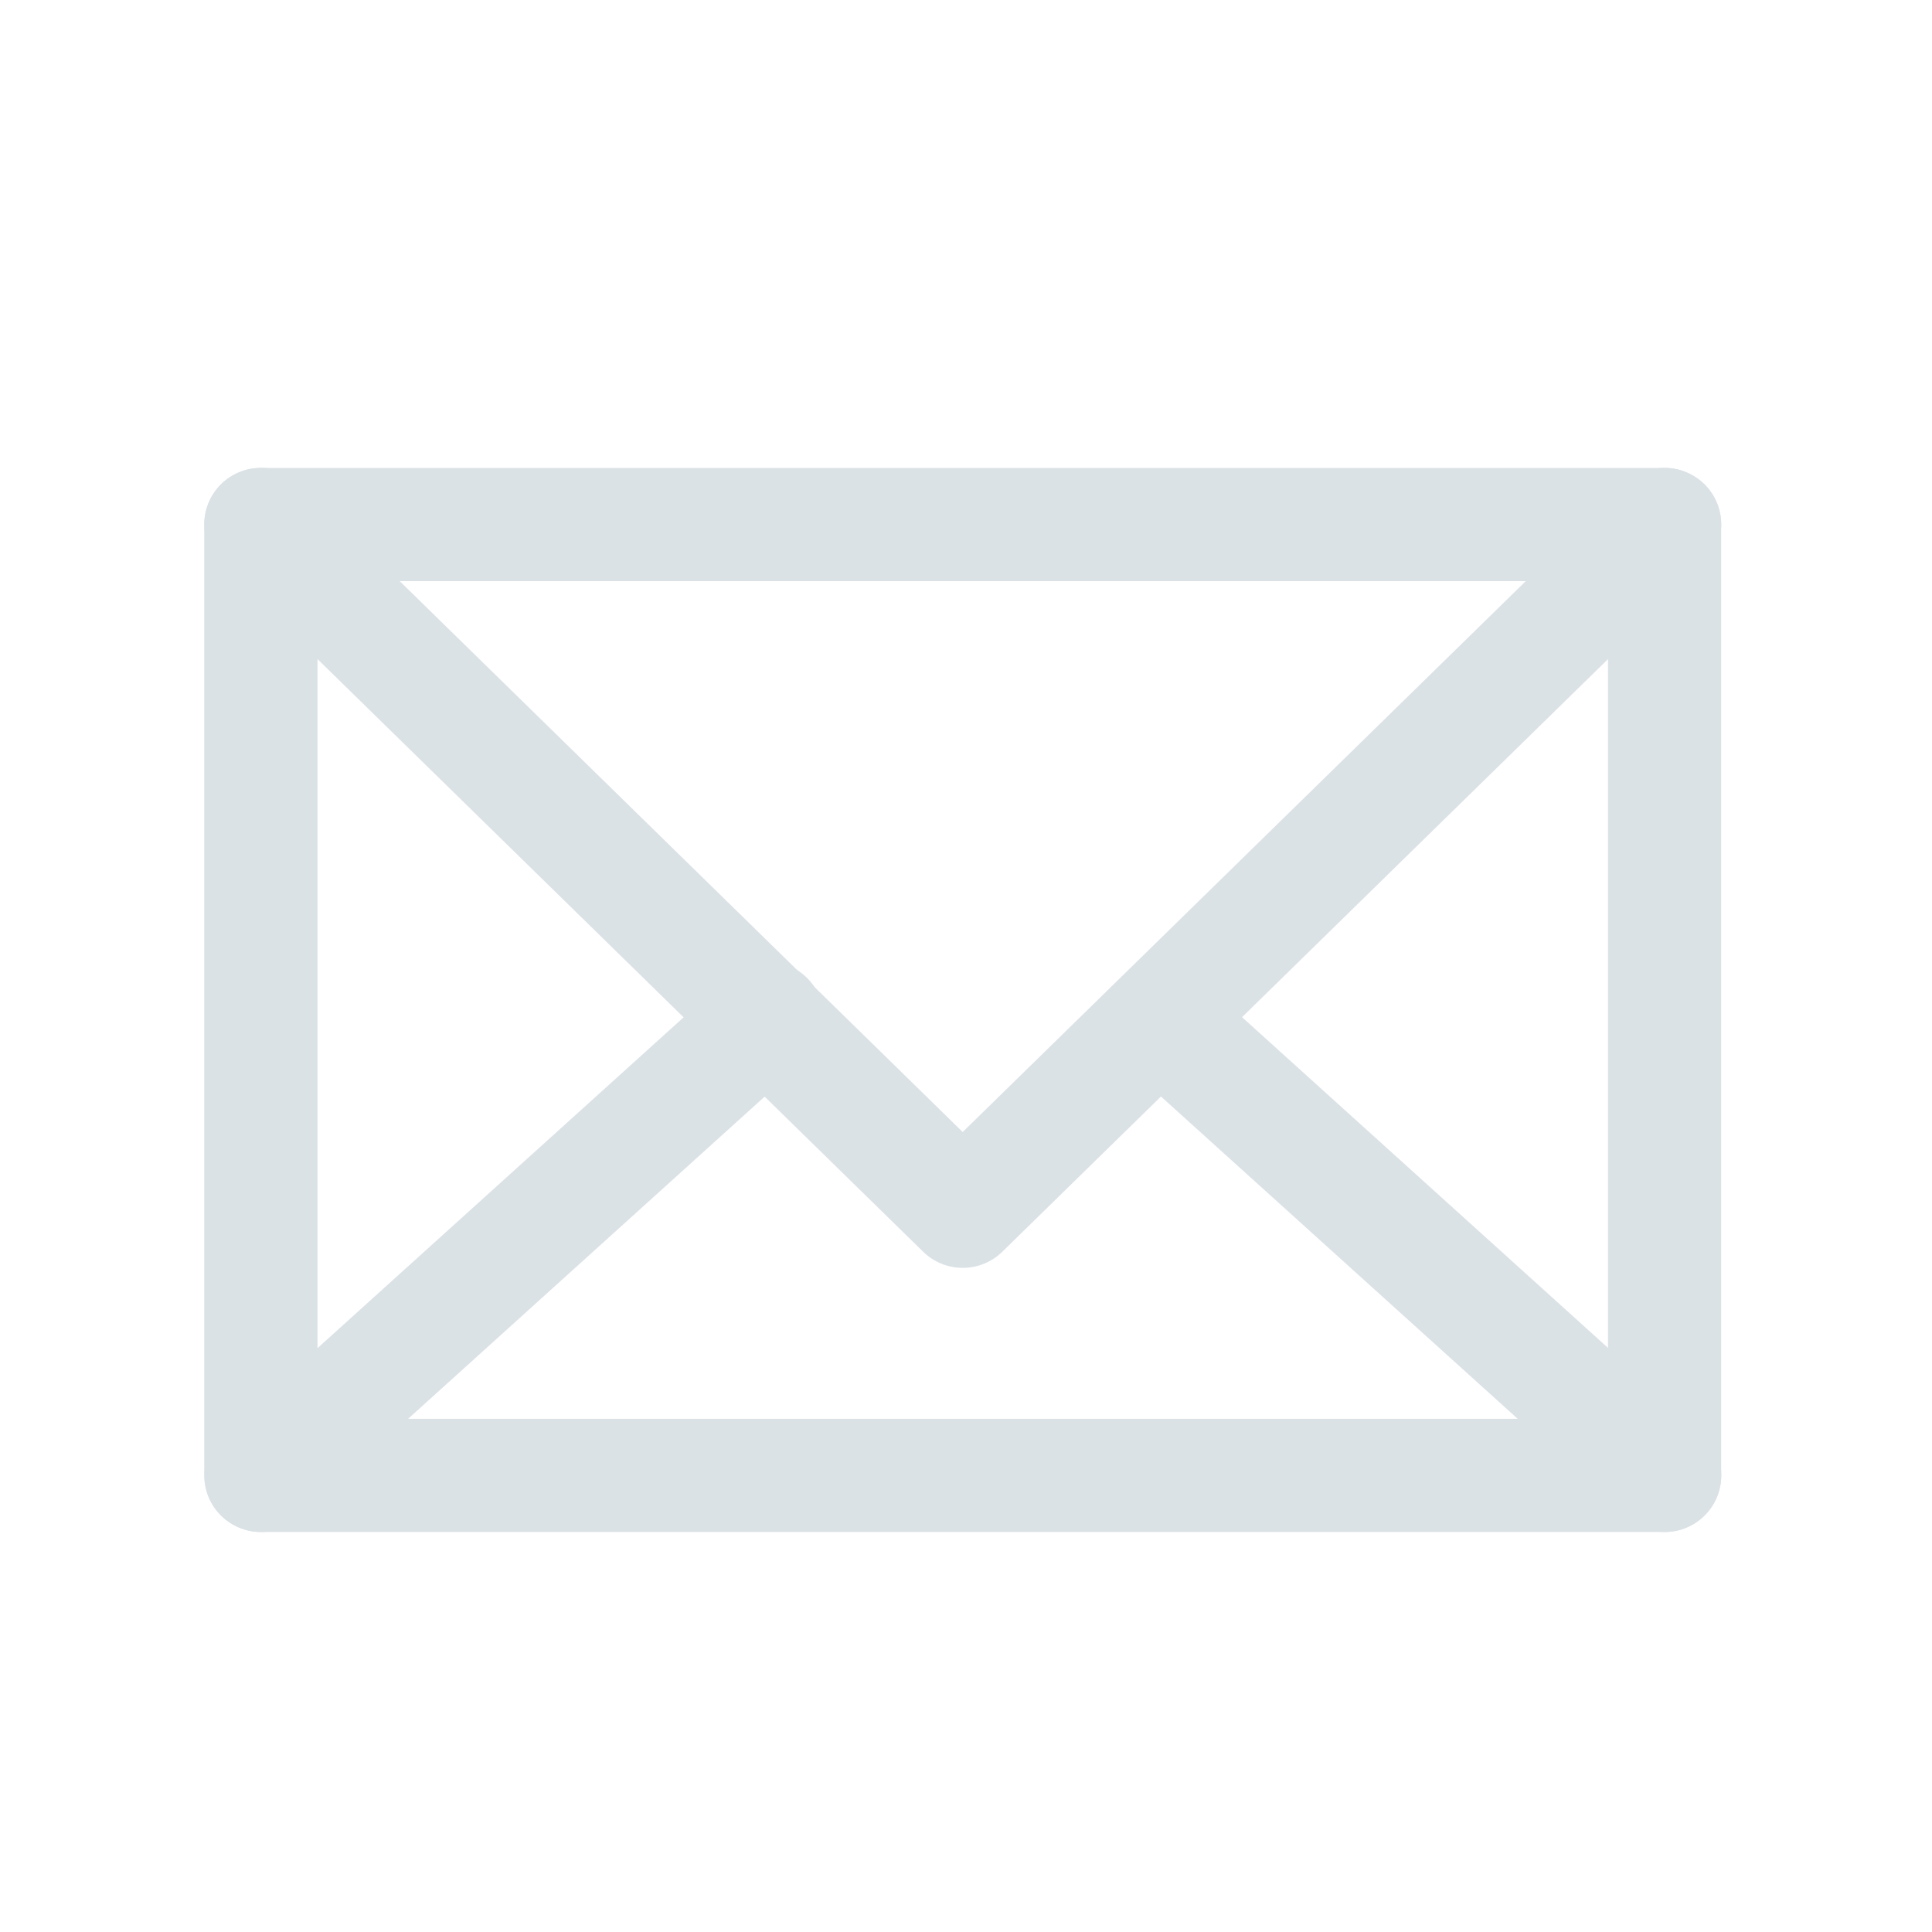
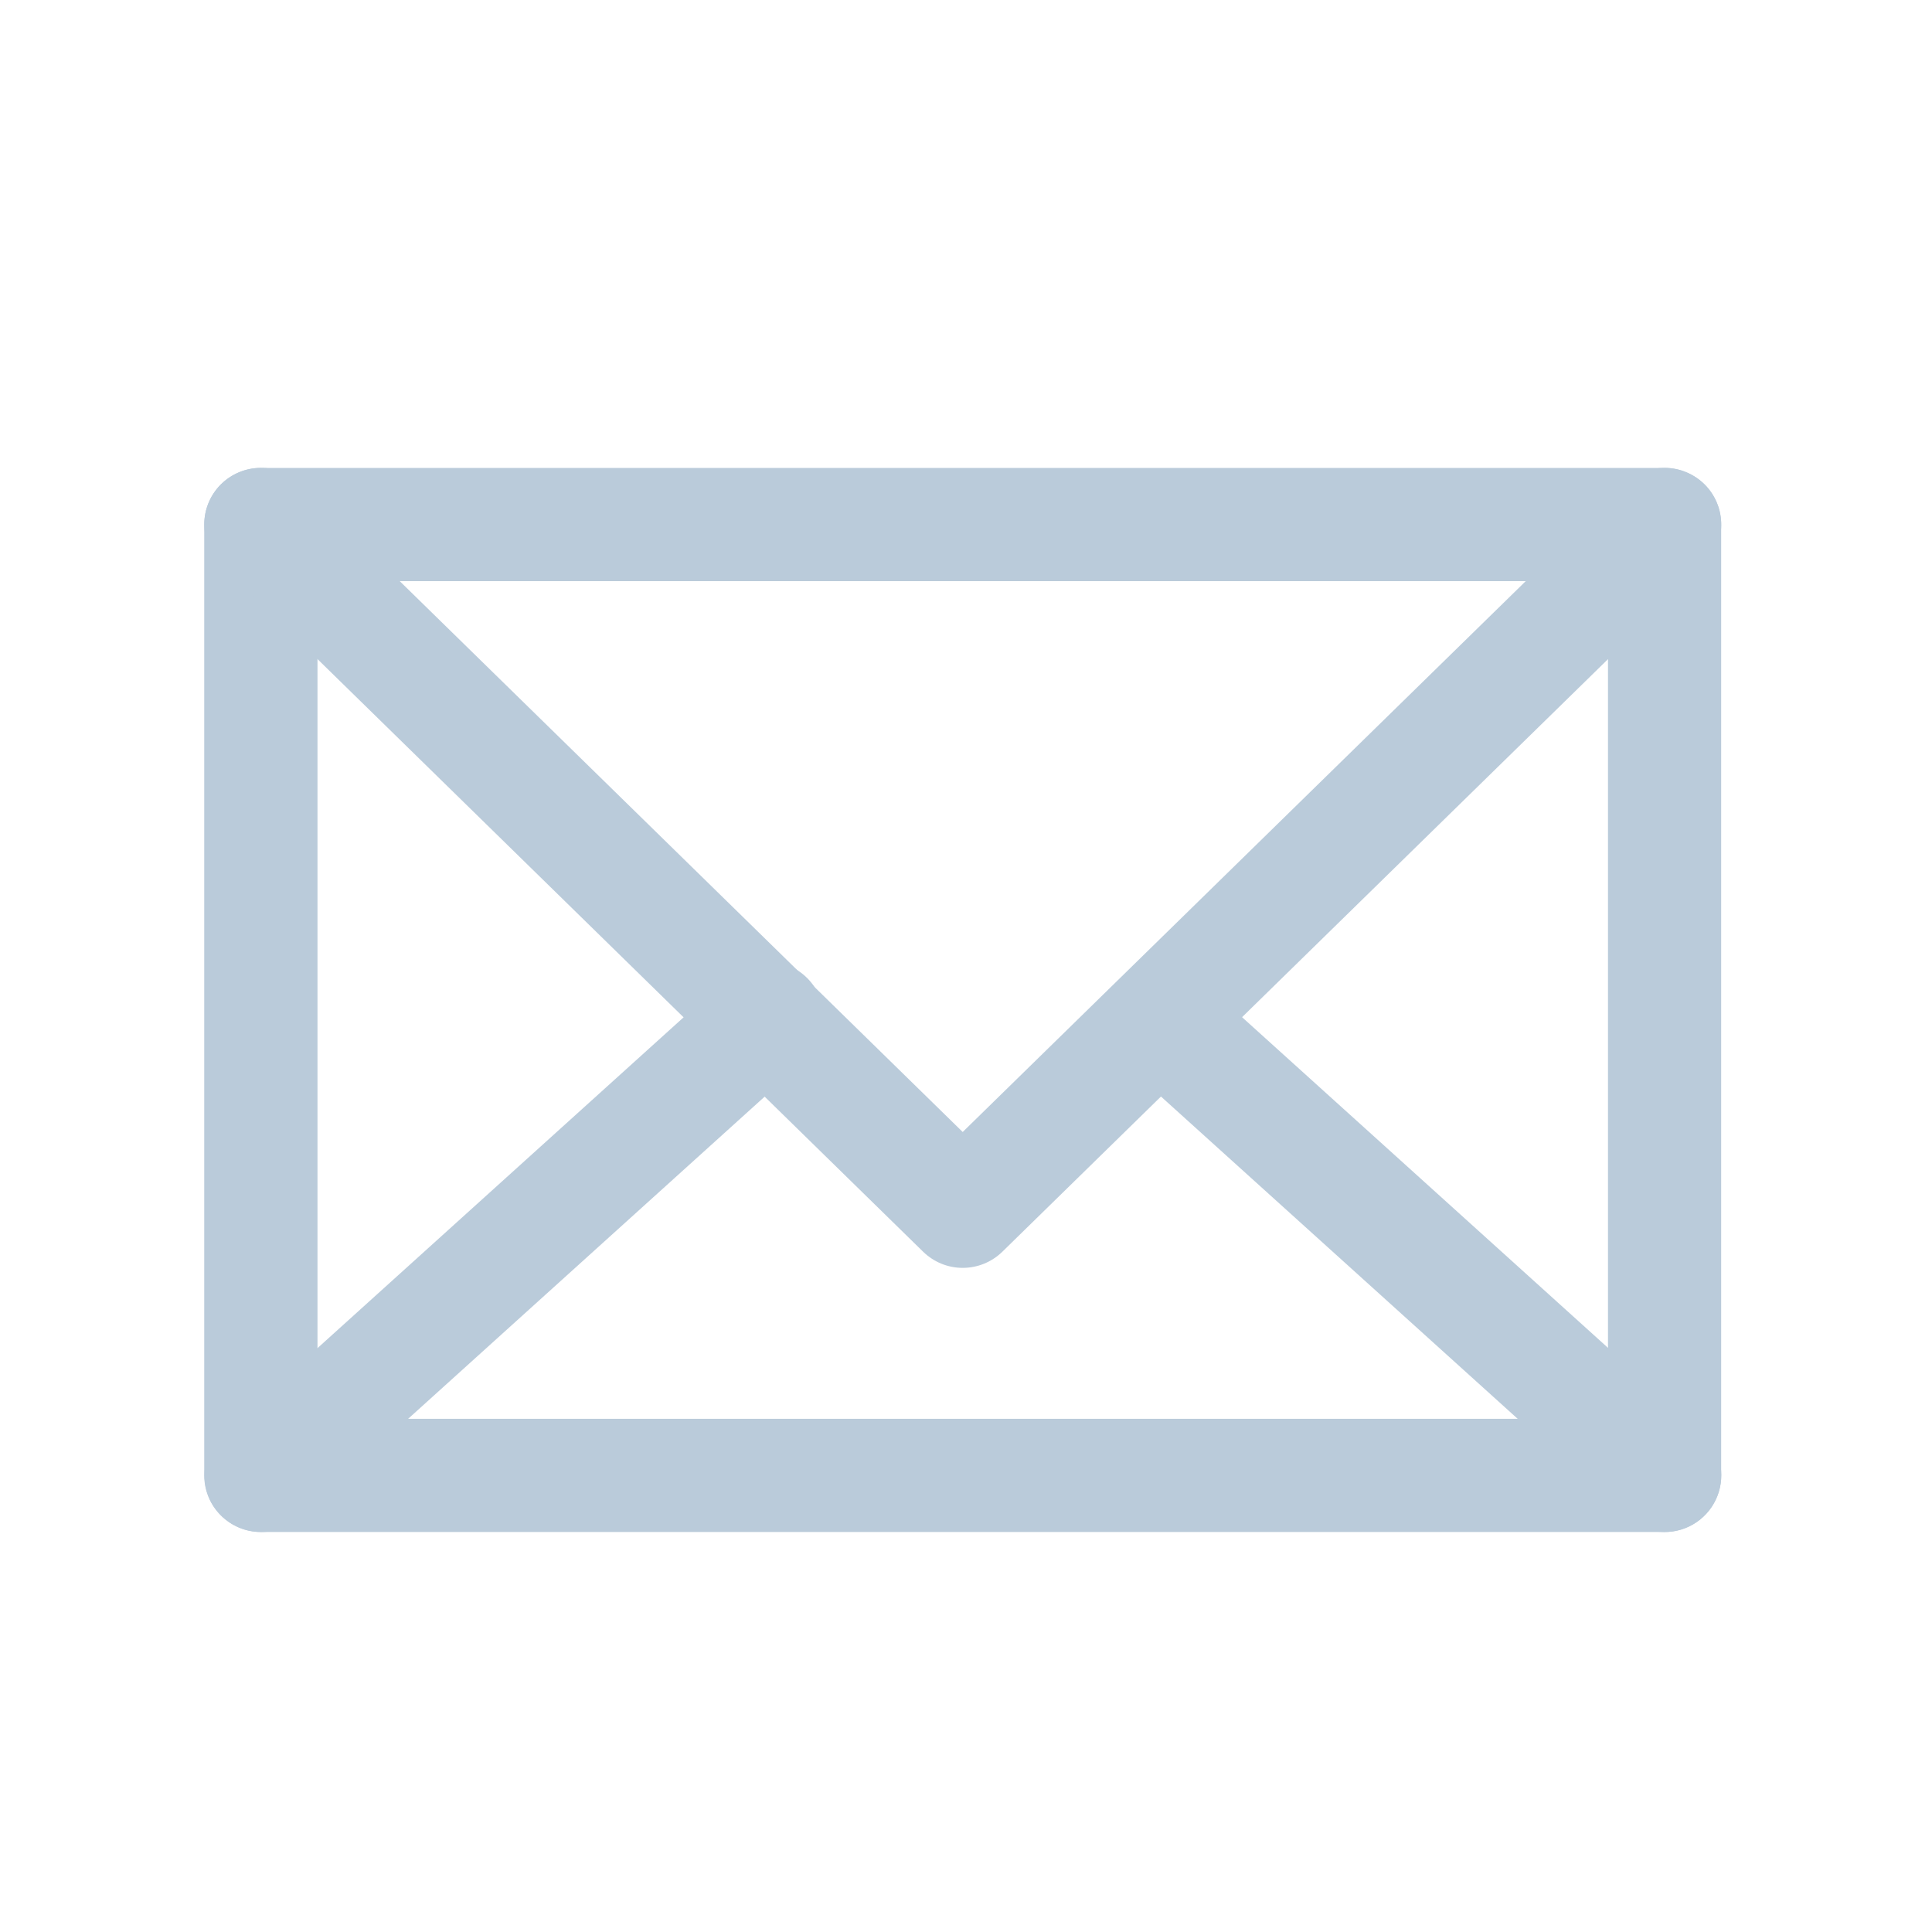
<svg xmlns="http://www.w3.org/2000/svg" width="24" height="24" viewBox="0 0 24 24" fill="none">
-   <path d="M20.678 19.031H3.24C3.054 19.031 2.875 18.957 2.743 18.825C2.611 18.694 2.537 18.515 2.537 18.328V6.516C2.537 6.329 2.611 6.15 2.743 6.019C2.875 5.887 3.054 5.813 3.24 5.813H20.678C20.864 5.813 21.043 5.887 21.175 6.019C21.307 6.15 21.381 6.329 21.381 6.516V18.328C21.381 18.515 21.307 18.694 21.175 18.825C21.043 18.957 20.864 19.031 20.678 19.031ZM3.944 17.625H19.975V7.219H3.944V17.625Z" fill="#DBE2E6" />
-   <path d="M11.959 15.75C11.775 15.75 11.599 15.678 11.467 15.549L2.749 7.018C2.616 6.888 2.54 6.709 2.538 6.523C2.536 6.336 2.608 6.157 2.738 6.023C2.869 5.89 3.047 5.814 3.234 5.812C3.42 5.81 3.6 5.883 3.733 6.013L11.959 14.062L20.186 6.013C20.252 5.948 20.33 5.897 20.416 5.863C20.502 5.829 20.593 5.811 20.686 5.812C20.778 5.813 20.869 5.832 20.954 5.869C21.039 5.905 21.116 5.957 21.181 6.023C21.246 6.089 21.297 6.168 21.331 6.253C21.366 6.339 21.383 6.431 21.382 6.523C21.381 6.615 21.362 6.707 21.326 6.792C21.289 6.876 21.237 6.953 21.171 7.018L12.452 15.549C12.32 15.678 12.143 15.75 11.959 15.75Z" fill="#DBE2E6" />
-   <path d="M3.241 19.031C3.099 19.031 2.96 18.987 2.844 18.907C2.727 18.826 2.637 18.712 2.586 18.579C2.536 18.447 2.526 18.302 2.559 18.164C2.592 18.026 2.667 17.901 2.772 17.806L9.047 12.136C9.115 12.072 9.195 12.022 9.283 11.989C9.371 11.956 9.464 11.941 9.558 11.945C9.651 11.948 9.743 11.971 9.828 12.01C9.913 12.05 9.989 12.106 10.052 12.176C10.115 12.245 10.163 12.327 10.194 12.415C10.225 12.504 10.238 12.598 10.232 12.691C10.226 12.785 10.201 12.876 10.16 12.96C10.118 13.044 10.06 13.119 9.989 13.18L3.712 18.852C3.582 18.968 3.414 19.032 3.241 19.031Z" fill="#DBE2E6" />
-   <path d="M20.678 19.031C20.504 19.031 20.337 18.966 20.209 18.85L13.931 13.178C13.798 13.052 13.719 12.878 13.712 12.695C13.705 12.511 13.77 12.332 13.893 12.196C14.016 12.06 14.187 11.977 14.371 11.965C14.554 11.954 14.734 12.015 14.874 12.134L21.151 17.806C21.257 17.902 21.331 18.027 21.364 18.165C21.397 18.304 21.387 18.449 21.335 18.582C21.284 18.714 21.194 18.828 21.076 18.909C20.959 18.989 20.82 19.032 20.678 19.031Z" fill="#DBE2E6" />
+   <path d="M20.678 19.031H3.24C3.054 19.031 2.875 18.957 2.743 18.825C2.611 18.694 2.537 18.515 2.537 18.328V6.516C2.537 6.329 2.611 6.15 2.743 6.019C2.875 5.887 3.054 5.813 3.24 5.813H20.678C20.864 5.813 21.043 5.887 21.175 6.019C21.307 6.15 21.381 6.329 21.381 6.516V18.328C21.381 18.515 21.307 18.694 21.175 18.825C21.043 18.957 20.864 19.031 20.678 19.031ZM3.944 17.625H19.975V7.219H3.944V17.625Z" fill="#BACBDA" />
+   <path d="M11.959 15.75C11.775 15.75 11.599 15.678 11.467 15.549L2.749 7.018C2.616 6.888 2.54 6.709 2.538 6.523C2.536 6.336 2.608 6.157 2.738 6.023C2.869 5.89 3.047 5.814 3.234 5.812C3.42 5.81 3.6 5.883 3.733 6.013L11.959 14.062L20.186 6.013C20.252 5.948 20.33 5.897 20.416 5.863C20.502 5.829 20.593 5.811 20.686 5.812C20.778 5.813 20.869 5.832 20.954 5.869C21.039 5.905 21.116 5.957 21.181 6.023C21.246 6.089 21.297 6.168 21.331 6.253C21.366 6.339 21.383 6.431 21.382 6.523C21.381 6.615 21.362 6.707 21.326 6.792C21.289 6.876 21.237 6.953 21.171 7.018L12.452 15.549C12.32 15.678 12.143 15.75 11.959 15.75Z" fill="#BACBDA" />
+   <path d="M3.241 19.031C3.099 19.031 2.96 18.987 2.844 18.907C2.727 18.826 2.637 18.712 2.586 18.579C2.536 18.447 2.526 18.302 2.559 18.164C2.592 18.026 2.667 17.901 2.772 17.806L9.047 12.136C9.115 12.072 9.195 12.022 9.283 11.989C9.371 11.956 9.464 11.941 9.558 11.945C9.651 11.948 9.743 11.971 9.828 12.01C9.913 12.05 9.989 12.106 10.052 12.176C10.115 12.245 10.163 12.327 10.194 12.415C10.225 12.504 10.238 12.598 10.232 12.691C10.226 12.785 10.201 12.876 10.16 12.96C10.118 13.044 10.06 13.119 9.989 13.18L3.712 18.852C3.582 18.968 3.414 19.032 3.241 19.031Z" fill="#BACBDA" />
+   <path d="M20.678 19.031C20.504 19.031 20.337 18.966 20.209 18.85L13.931 13.178C13.798 13.052 13.719 12.878 13.712 12.695C13.705 12.511 13.77 12.332 13.893 12.196C14.016 12.06 14.187 11.977 14.371 11.965C14.554 11.954 14.734 12.015 14.874 12.134L21.151 17.806C21.257 17.902 21.331 18.027 21.364 18.165C21.397 18.304 21.387 18.449 21.335 18.582C21.284 18.714 21.194 18.828 21.076 18.909C20.959 18.989 20.82 19.032 20.678 19.031Z" fill="#BACBDA" />
</svg>
